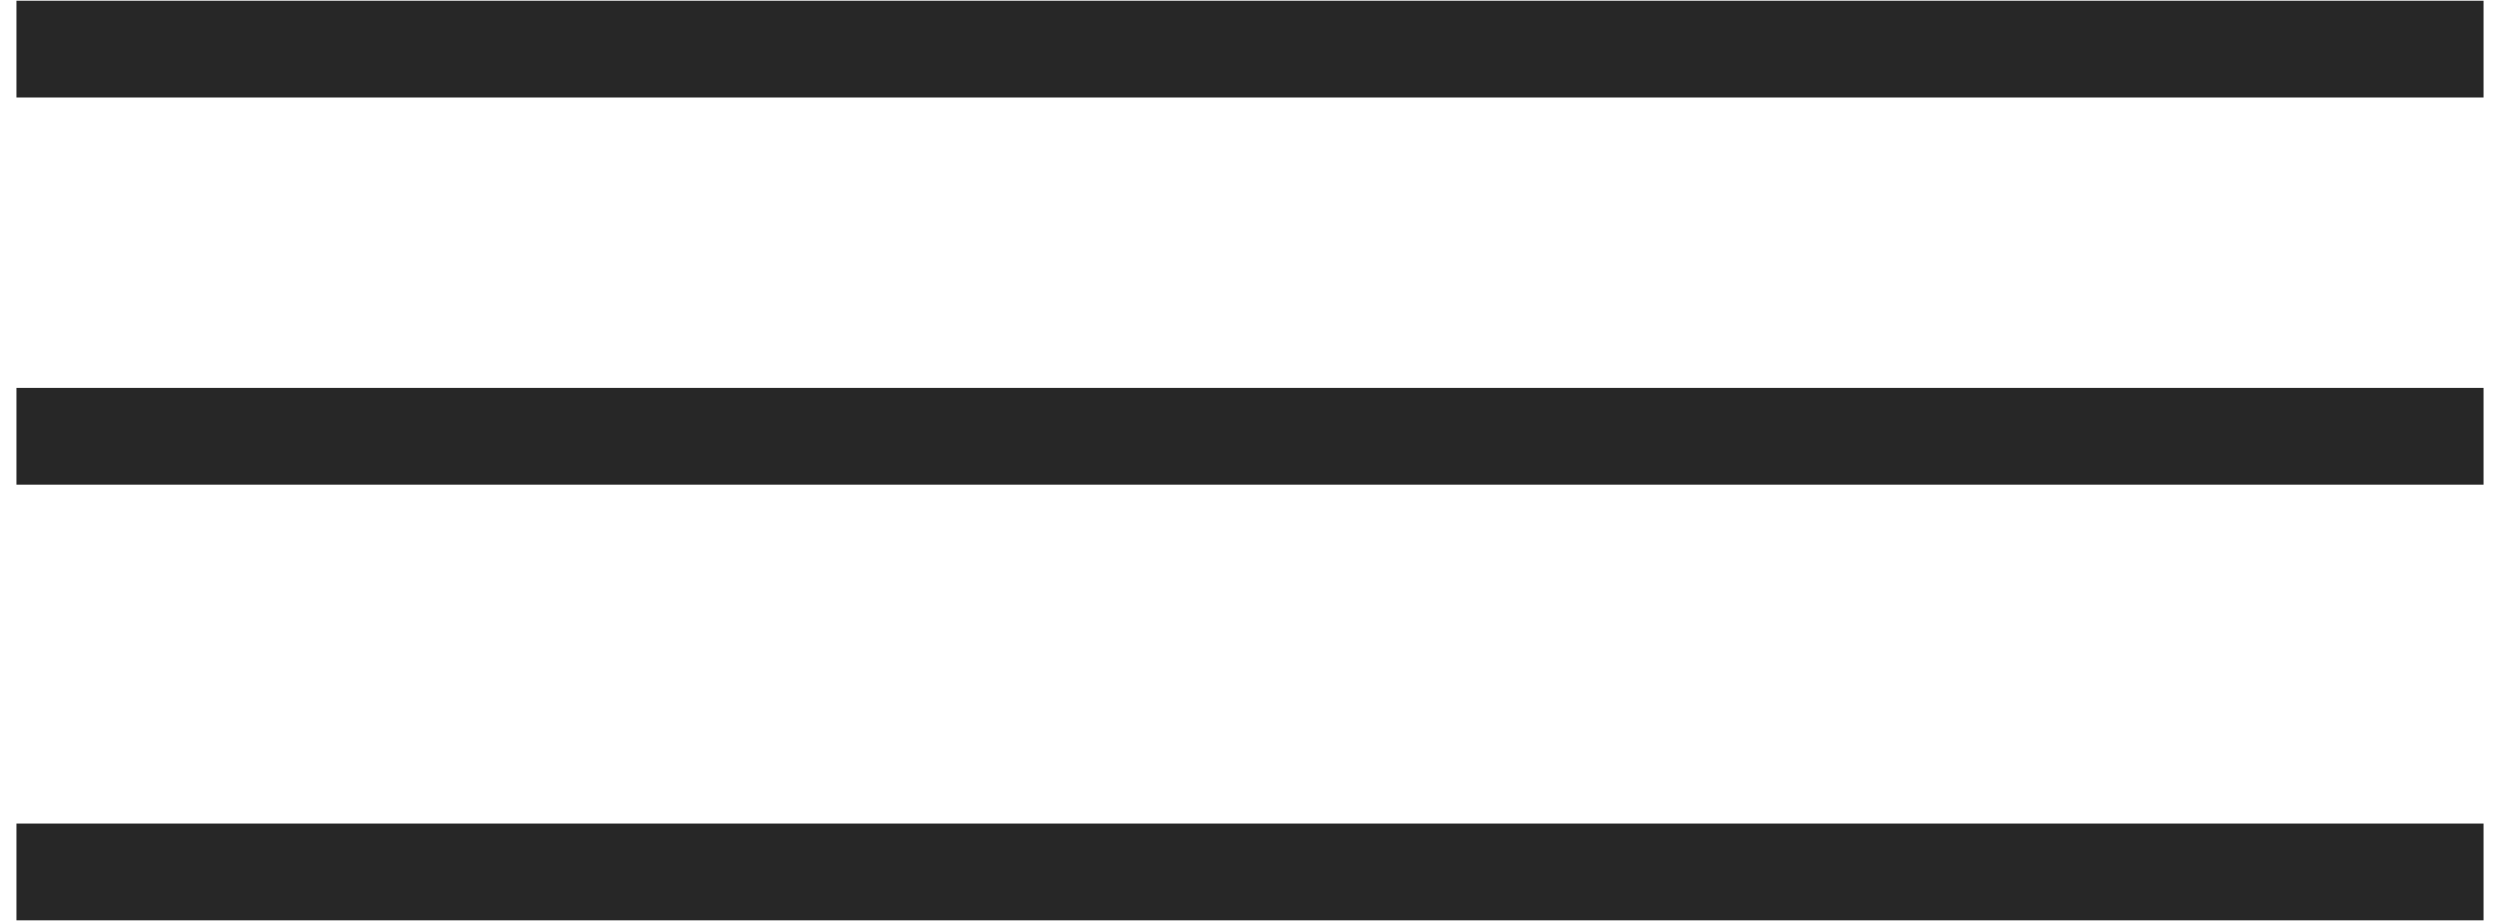
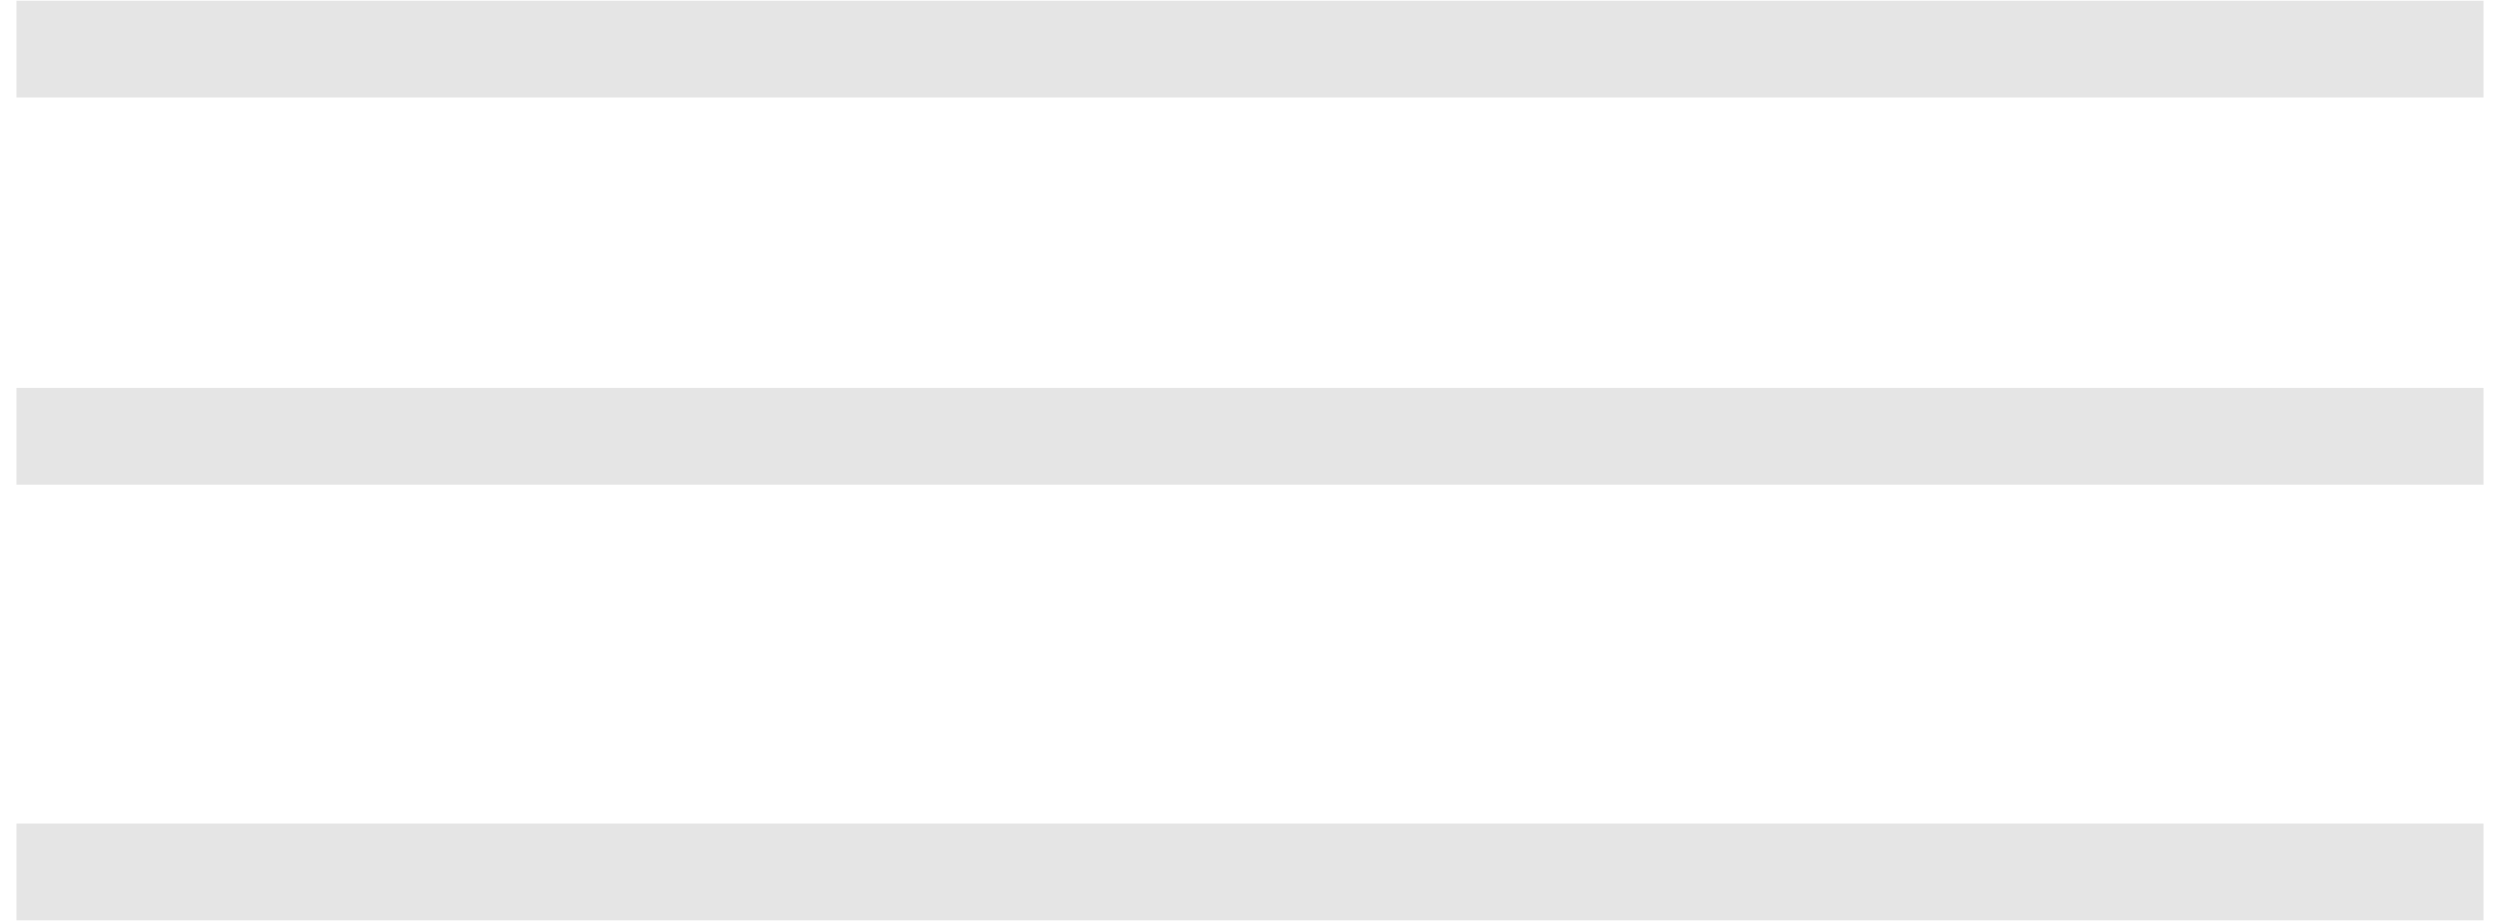
<svg xmlns="http://www.w3.org/2000/svg" width="38" height="14" viewBox="0 0 38 14" fill="none">
-   <rect x="0.25" y="5.896" width="37.5" height="1.471" fill="#272727" />
-   <rect x="0.25" y="0.011" width="37.5" height="1.471" fill="#272727" />
-   <rect x="0.25" y="12.518" width="37.5" height="1.471" fill="#272727" />
+   <rect x="0.25" y="5.896" width="37.5" height="1.471" fill="#e5e5e5" />
+   <rect x="0.25" y="0.011" width="37.5" height="1.471" fill="#e5e5e5" />
+   <rect x="0.25" y="12.518" width="37.5" height="1.471" fill="#e5e5e5" />
</svg>
